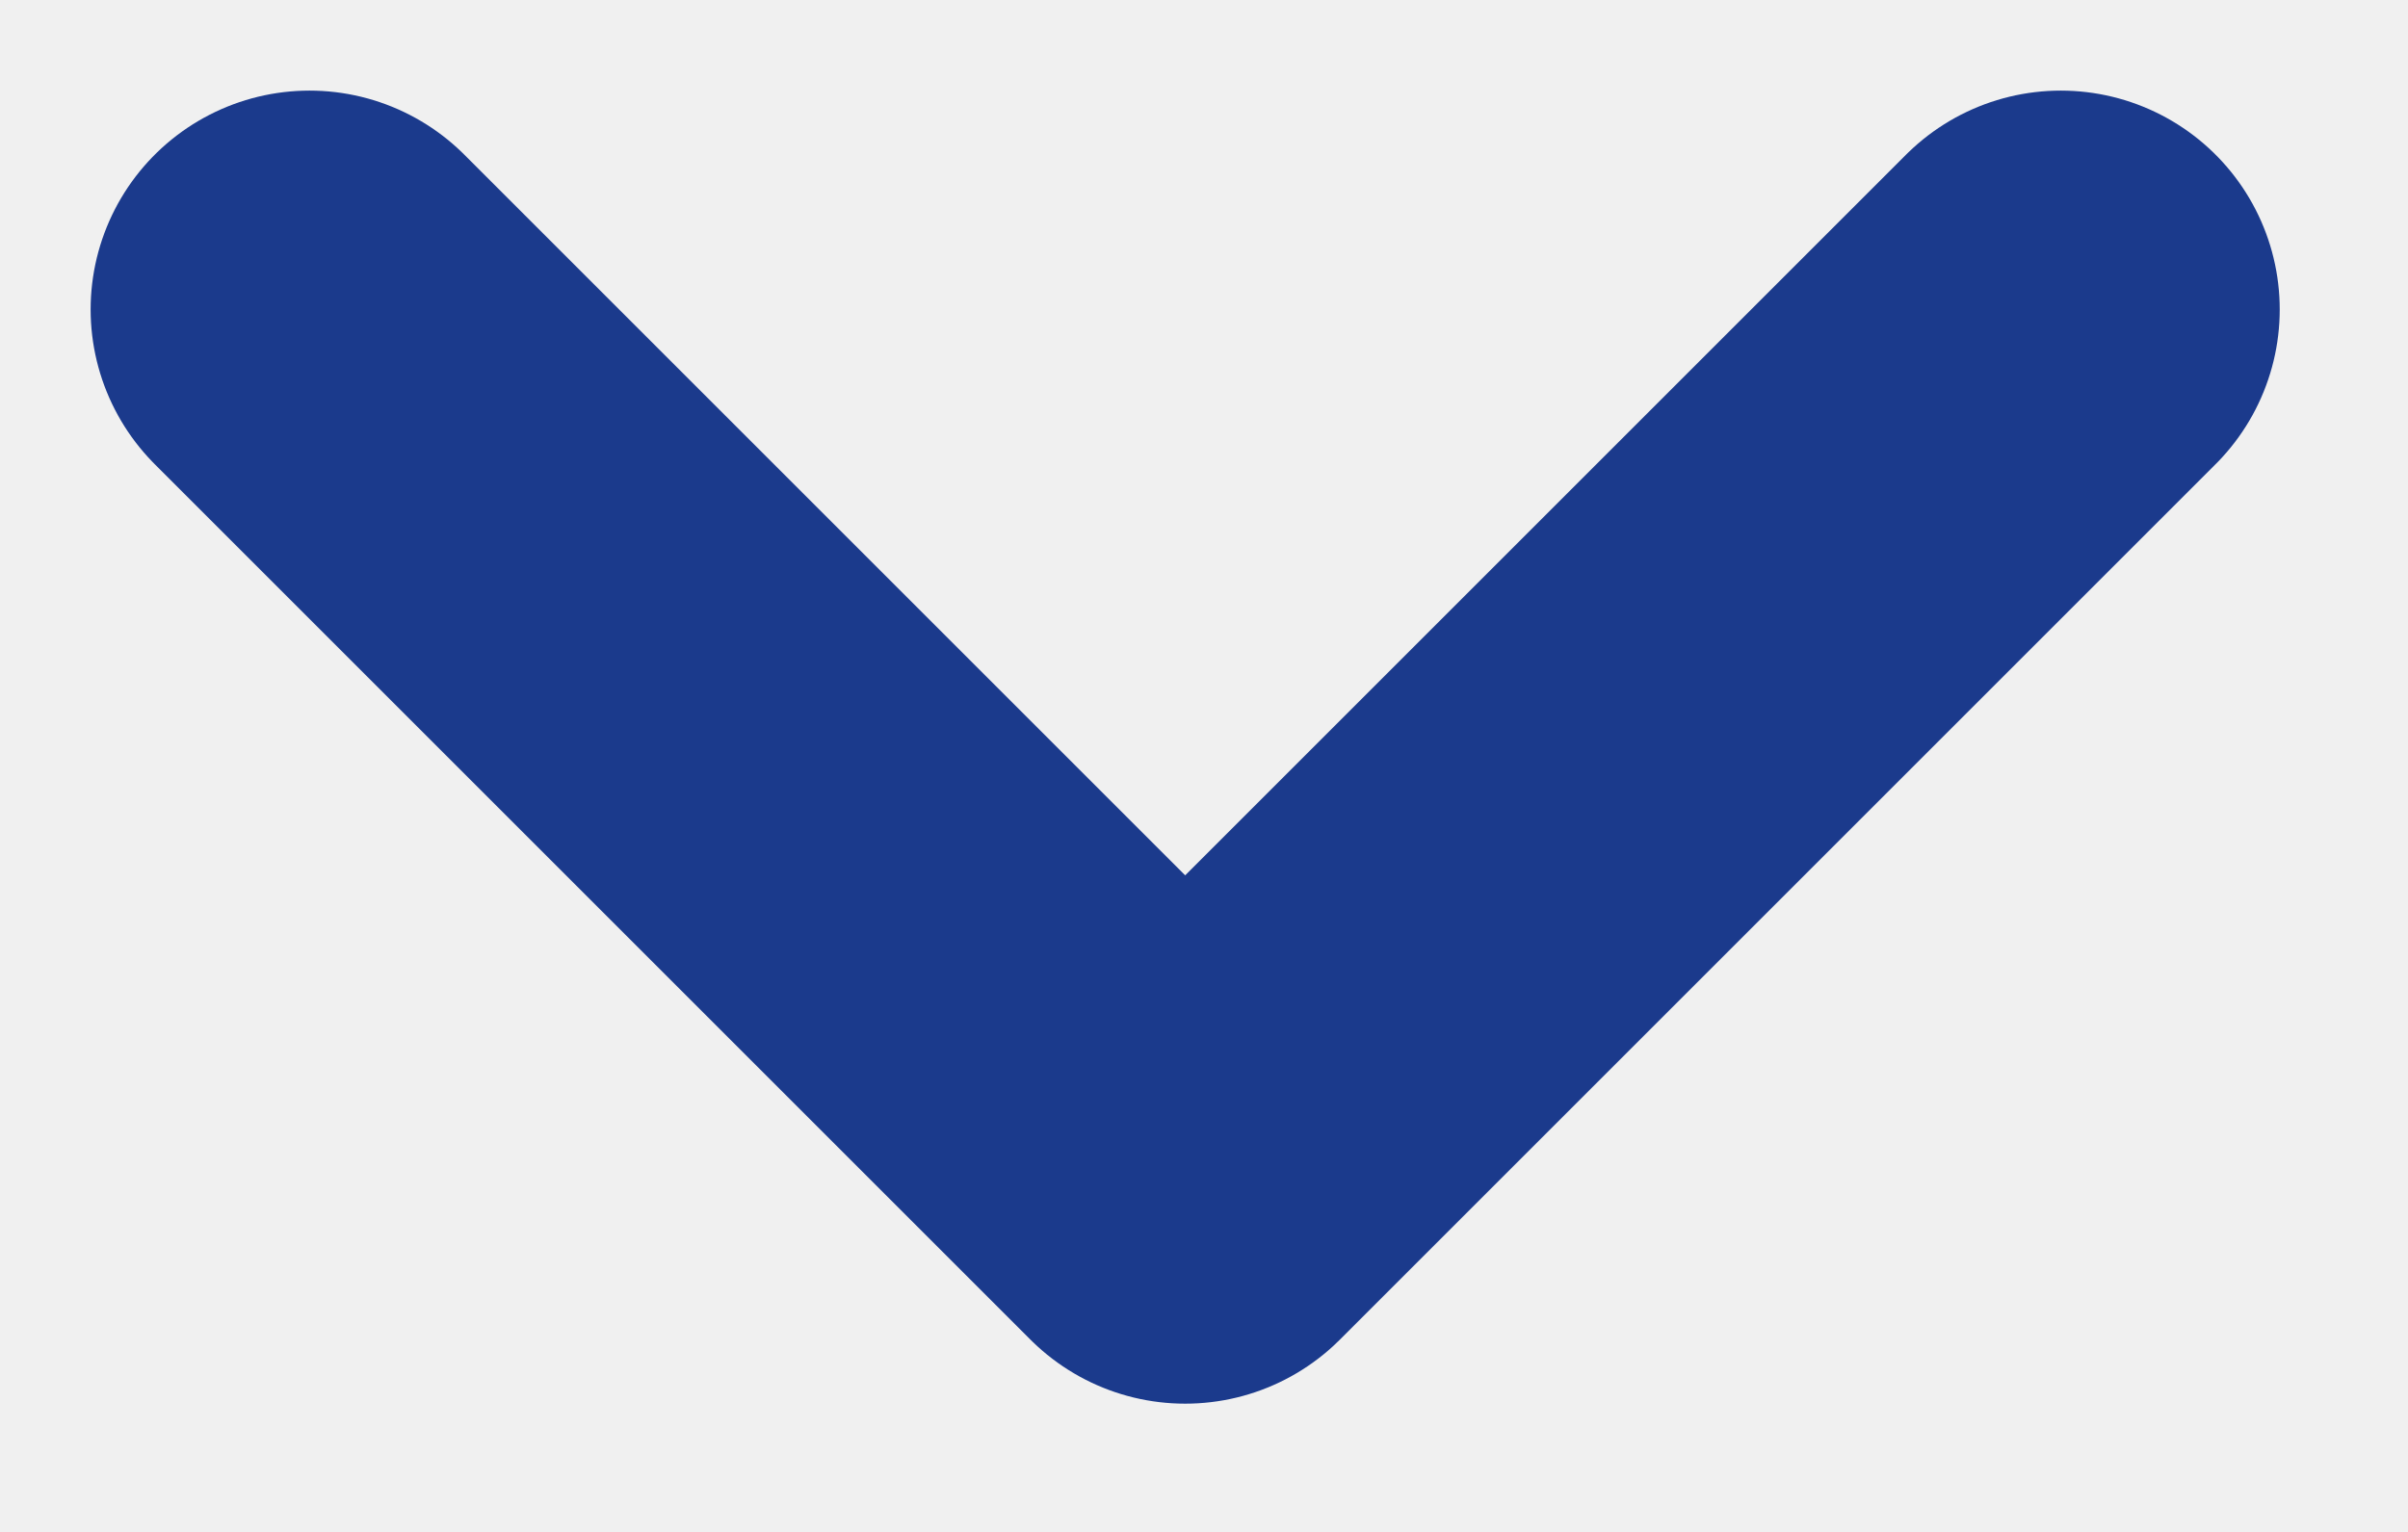
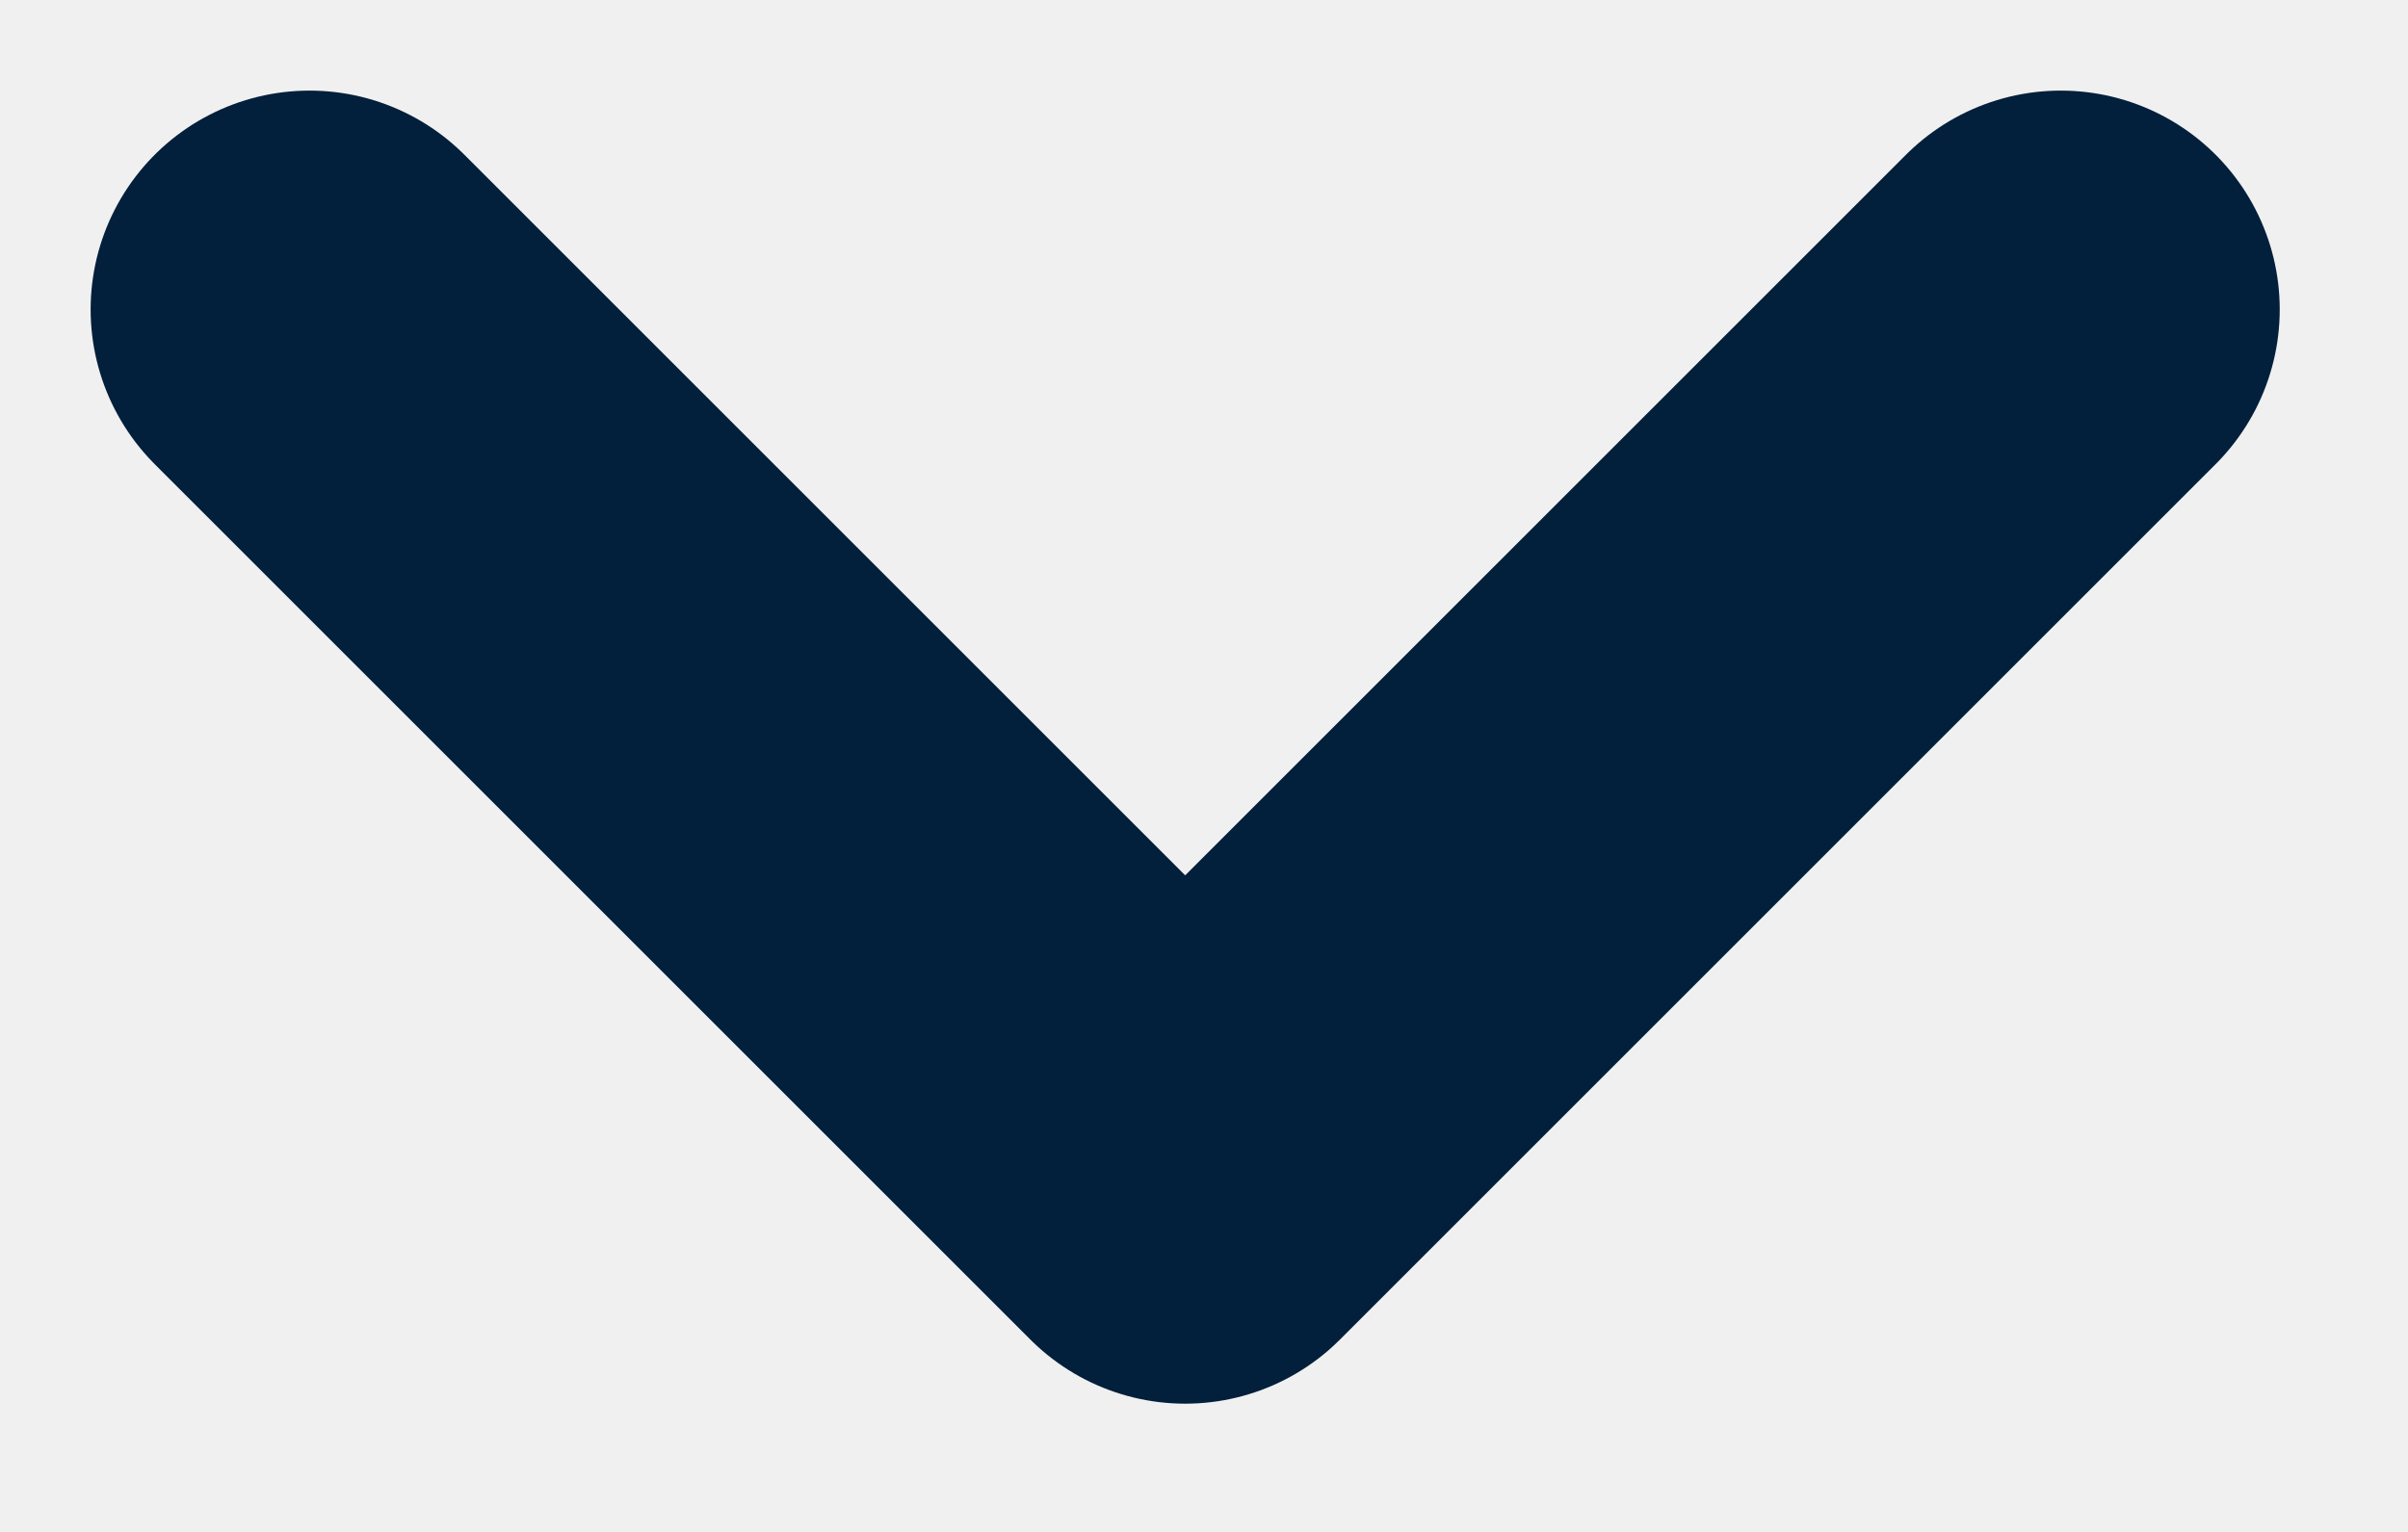
<svg xmlns="http://www.w3.org/2000/svg" width="11" height="7" viewBox="0 0 11 7" fill="none">
  <g clip-path="url(#clip0_900_4)">
-     <path d="M9.414 1.414L5.414 5.414L1.414 1.414" stroke="#1B3A8C" stroke-width="2" stroke-linecap="round" stroke-linejoin="round" />
+     <path d="M9.414 1.414L5.414 5.414L1.414 1.414" stroke="#021F3C" stroke-width="2" stroke-linecap="round" stroke-linejoin="round" />
  </g>
  <defs>
    <clipPath id="clip0_900_4">
      <rect width="10.828" height="6.414" fill="white" />
    </clipPath>
  </defs>
</svg>
